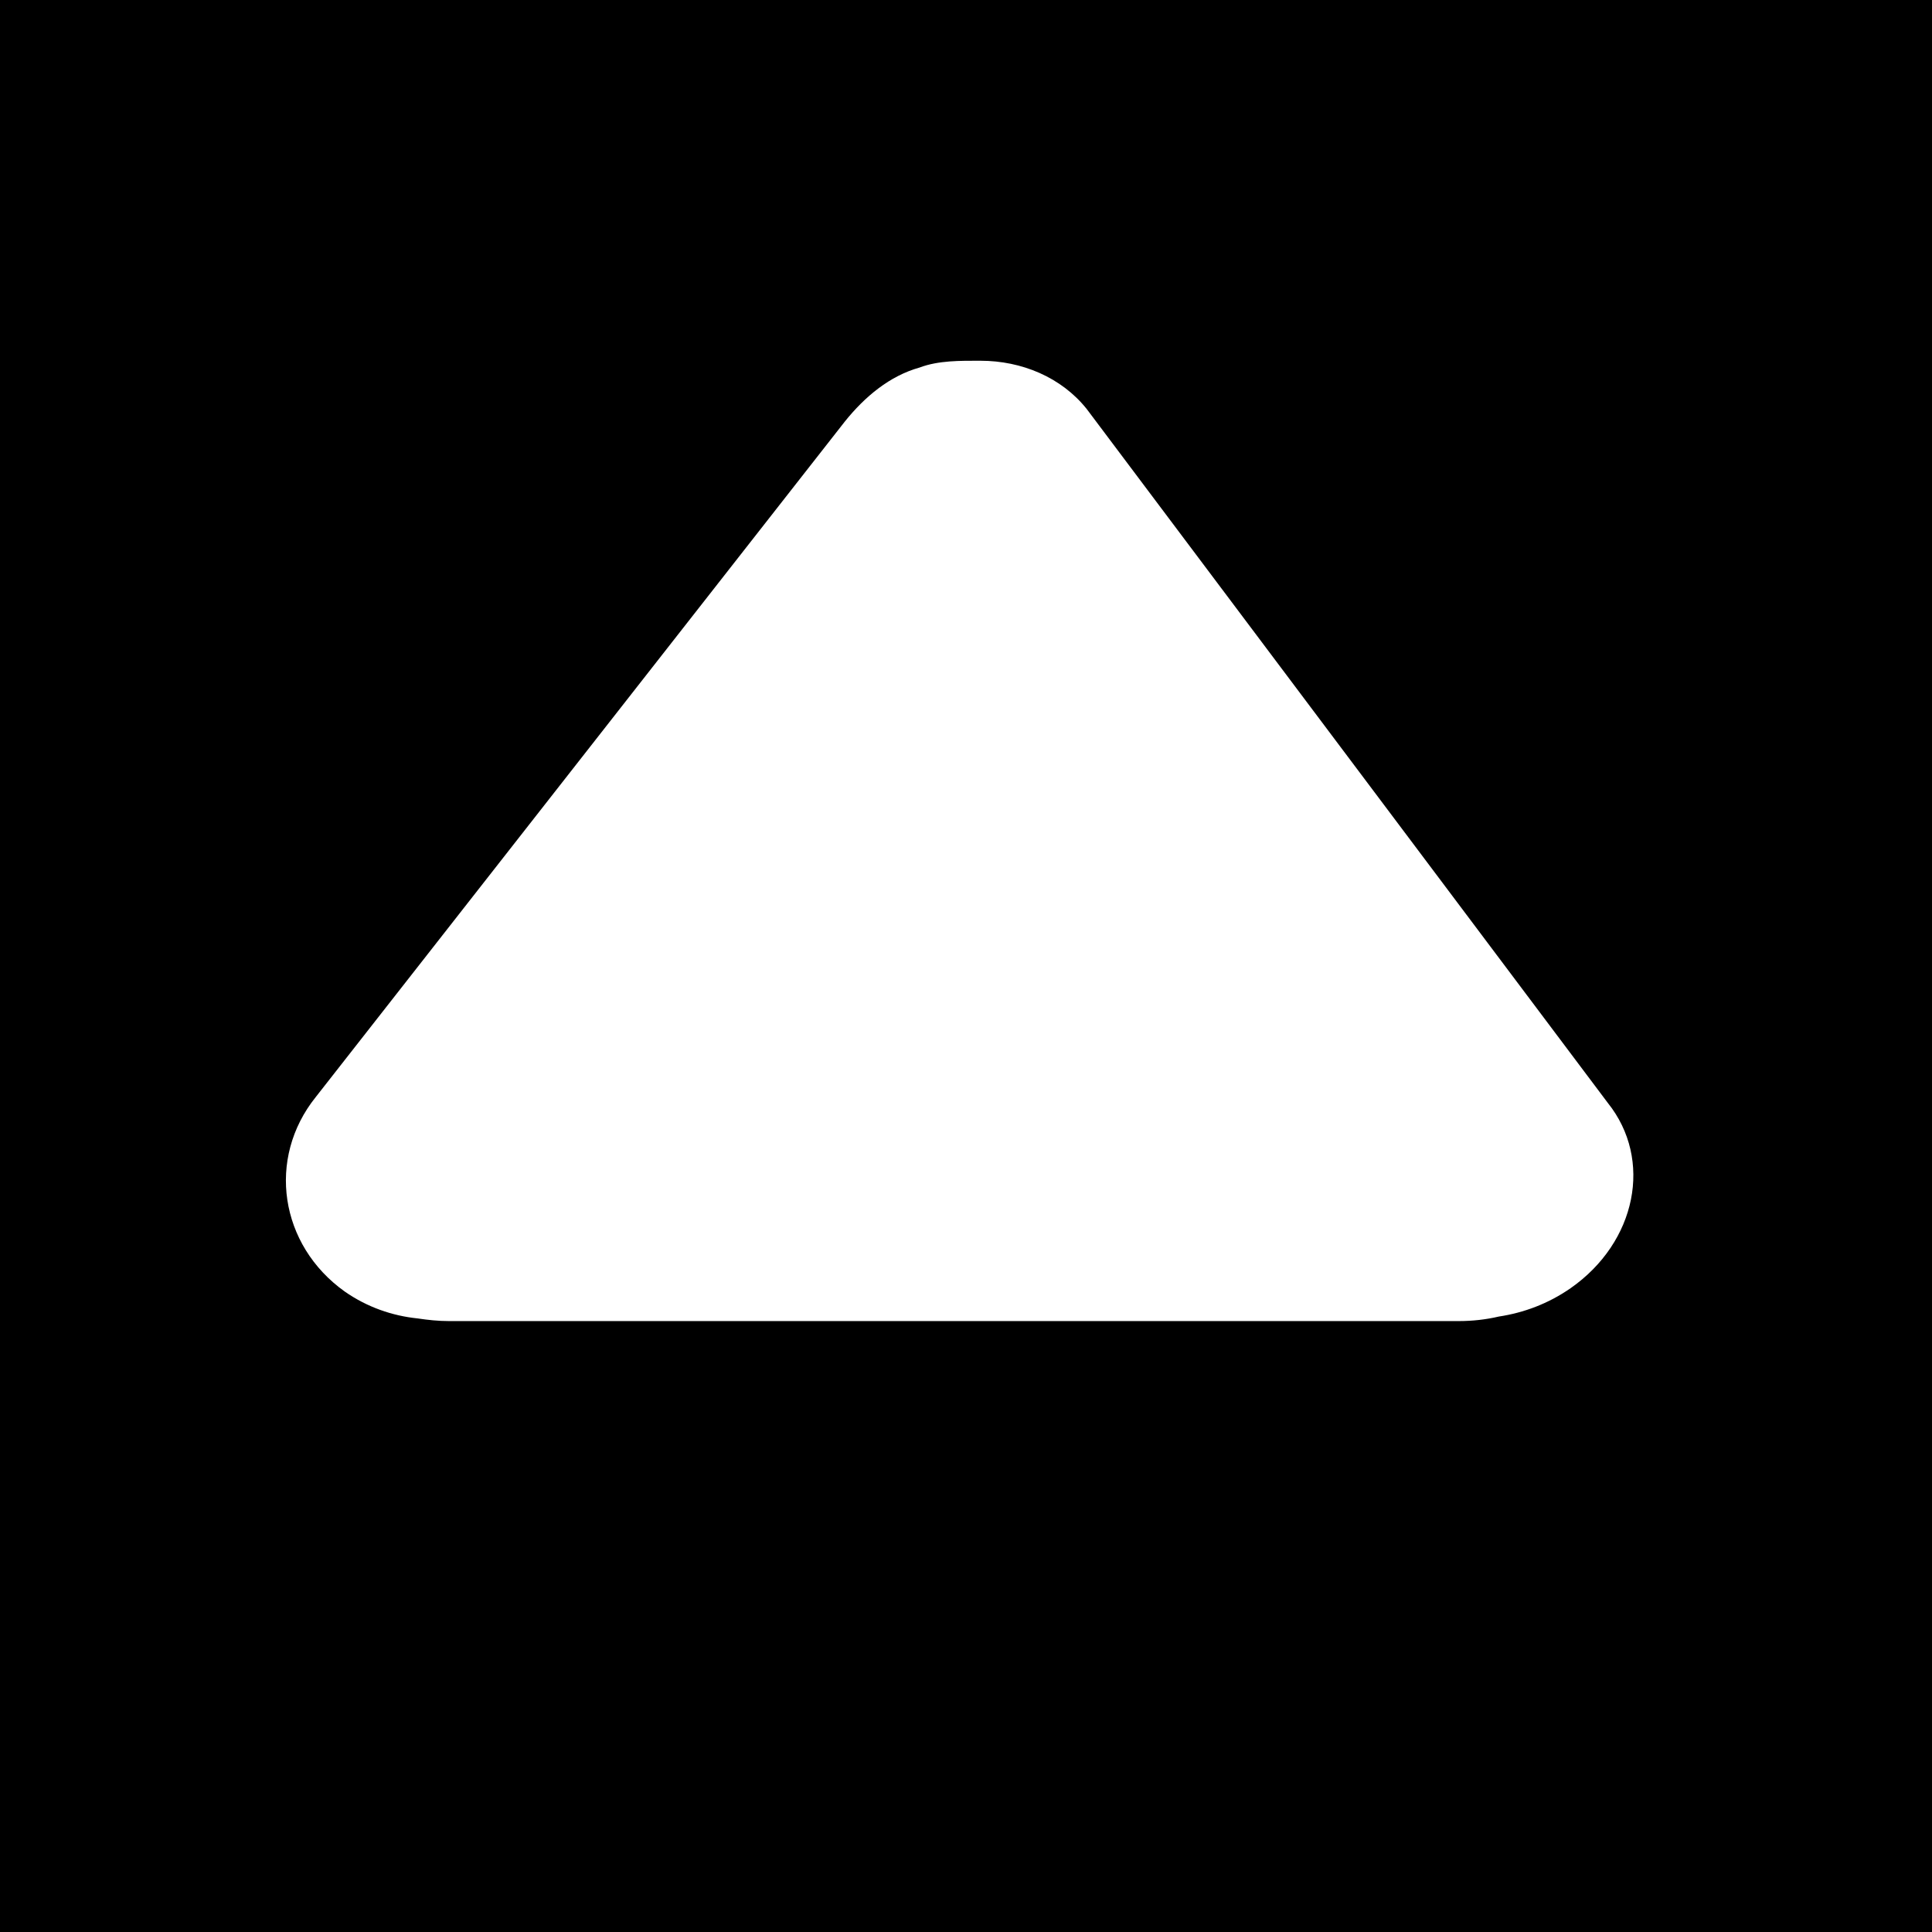
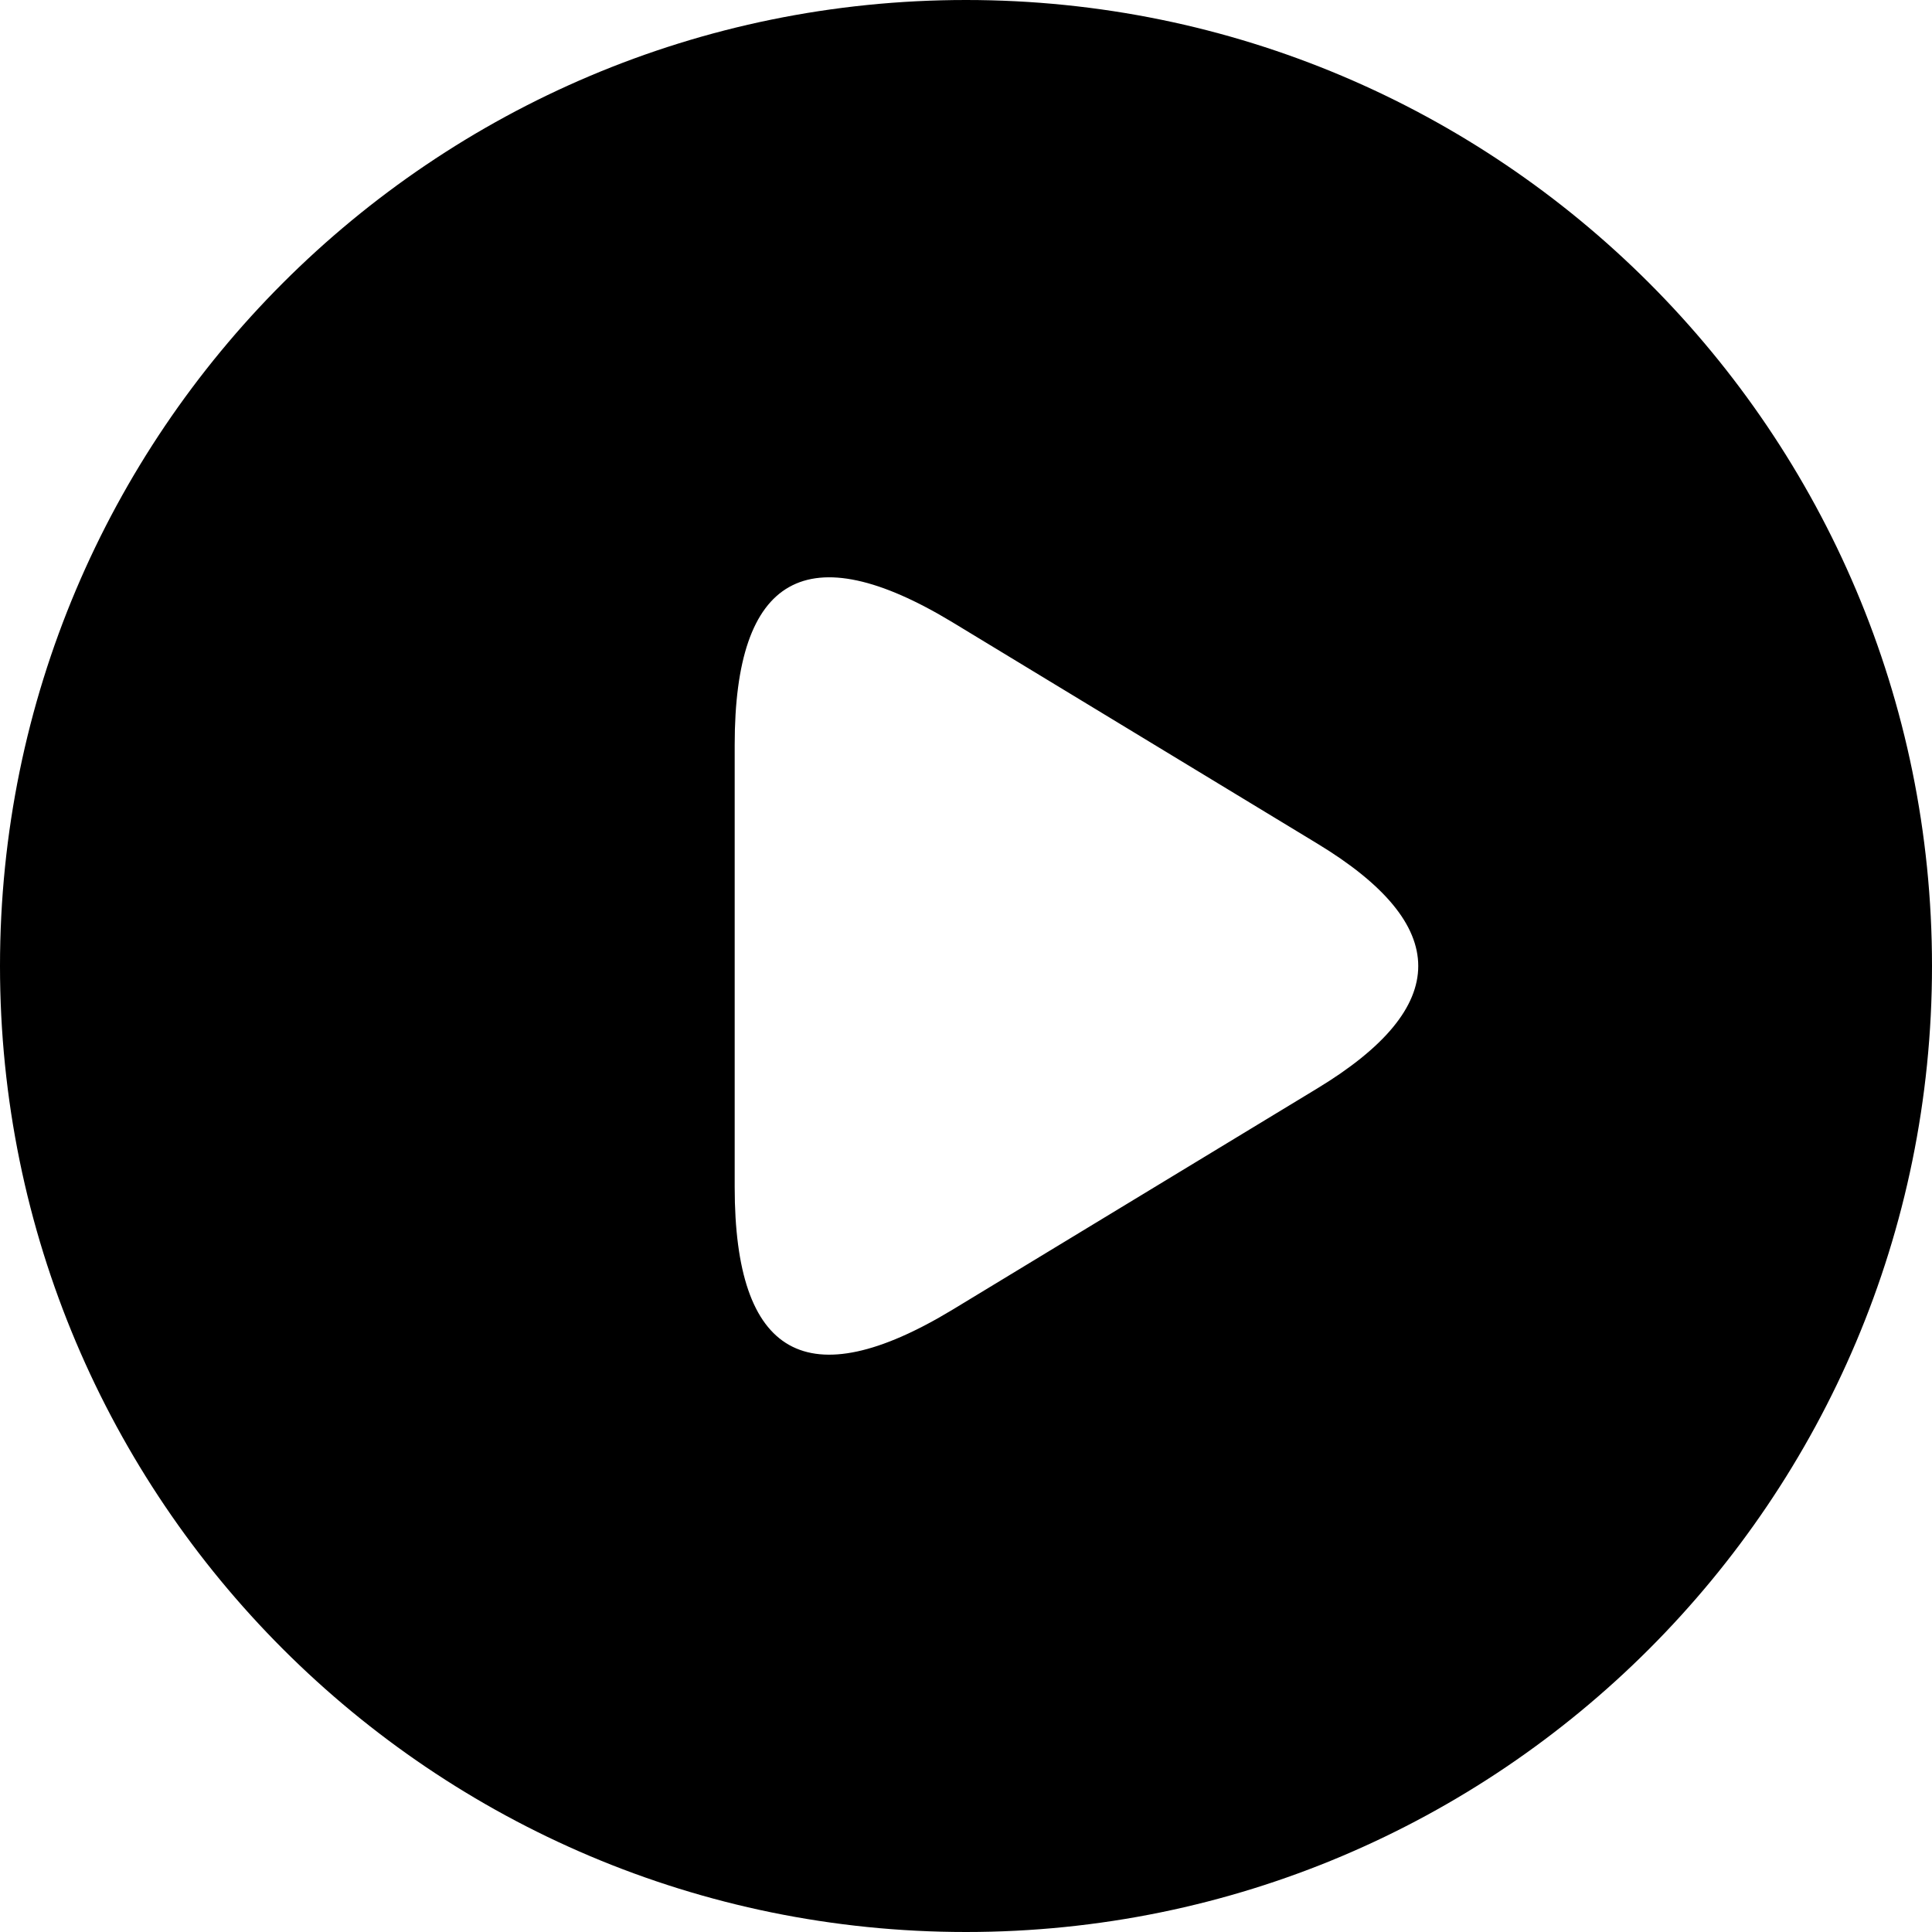
- <svg xmlns="http://www.w3.org/2000/svg" id="svg1" x="0" y="0" version="1.1" viewBox="0 0 512 512" style="enable-background:new 0 0 512 512" xml:space="preserve">
-   <path d="M0,512h512V0H0V512z M83.7,290.7l140.2-179c5.3-6.6,11.9-12.1,19.8-14.3c5-1.9,10.9-1.8,16.1-1.8c11,0,21.5,4.4,28.2,12.8 l138.1,183.9c12,15,7.6,36.9-9.9,49.1c-5.9,4.1-12.4,6.5-19,7.5c-3.4,0.8-7,1.2-10.7,1.2h-77.4l-109.4,0h-80.7 c-2.9,0-5.6-0.3-8.3-0.7c-6.8-0.7-13.4-3-19.3-7.1C74.1,330,70.6,307,83.7,290.7z" />
+ <svg xmlns="http://www.w3.org/2000/svg" viewBox="0 0 512 512">
+   <path fill-rule="evenodd" d="M256 0A256 256 0 1 1 256 512A256 256 0 1 1 256 0ZM252.4 164.9Q194.7 130 194.7 197.4L194.7 314.6Q194.7 382 252.4 347.1L349 288.5Q402.7 256 349 223.5Z" />
</svg>
